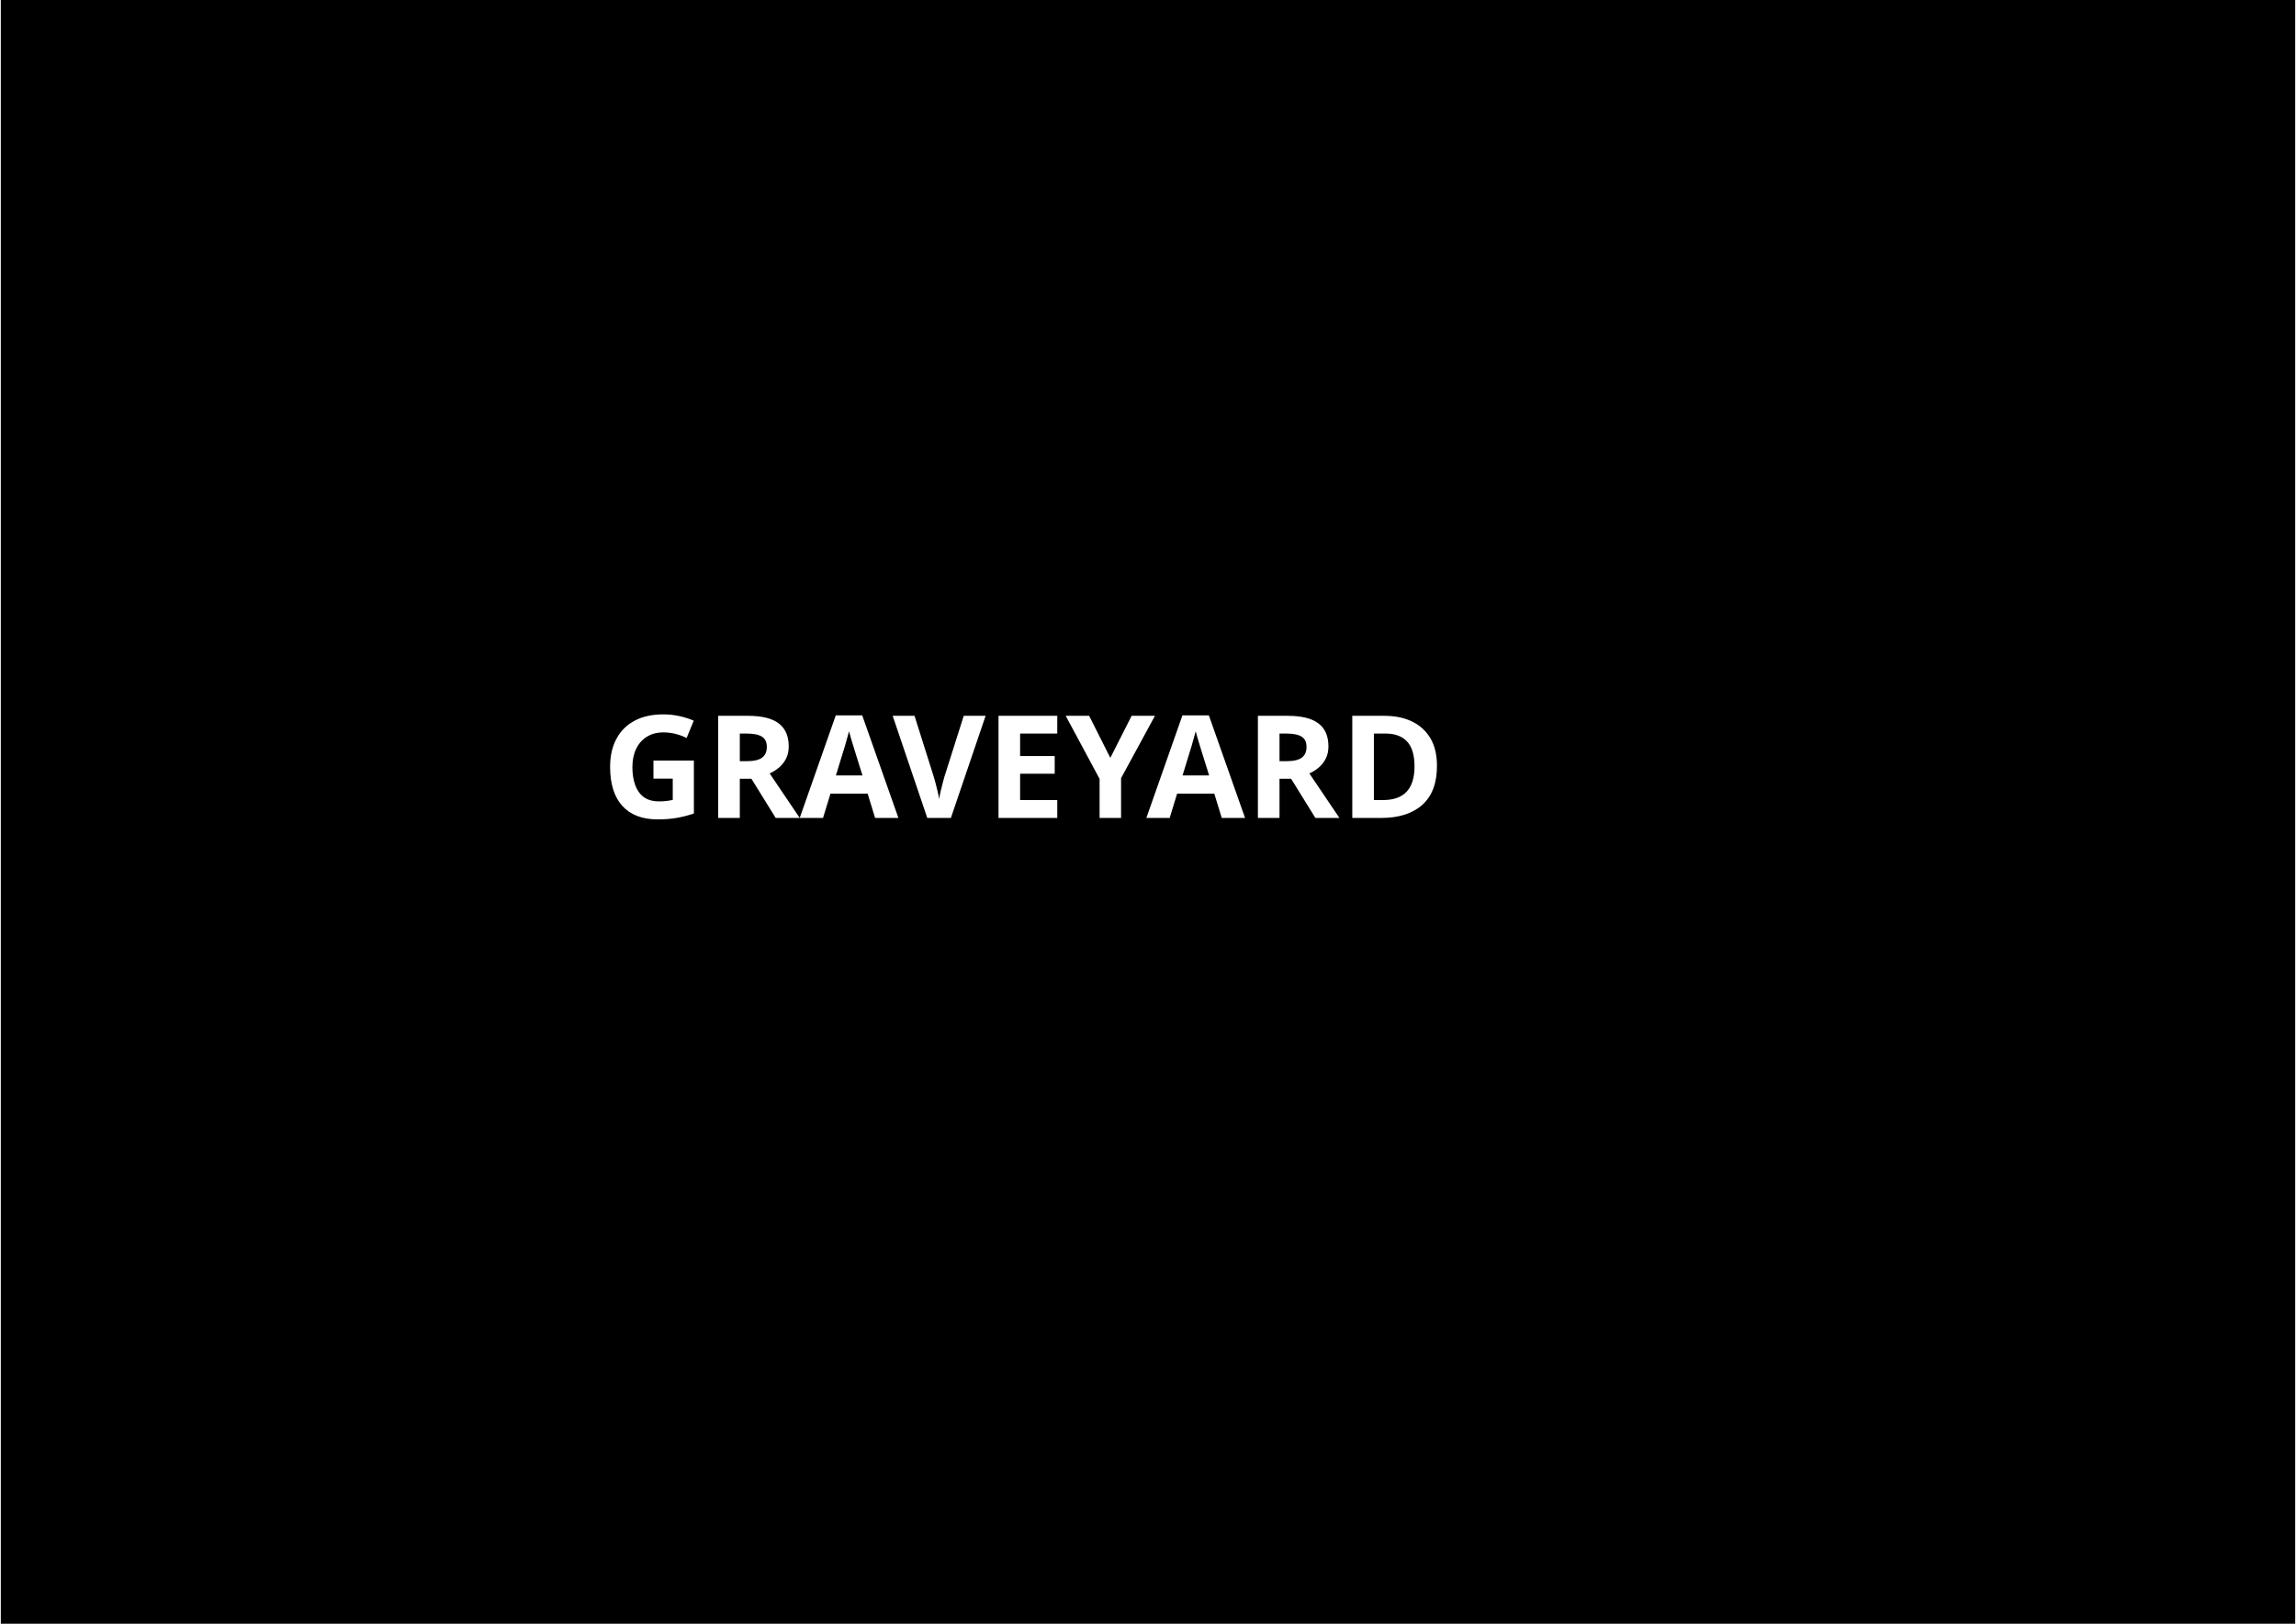
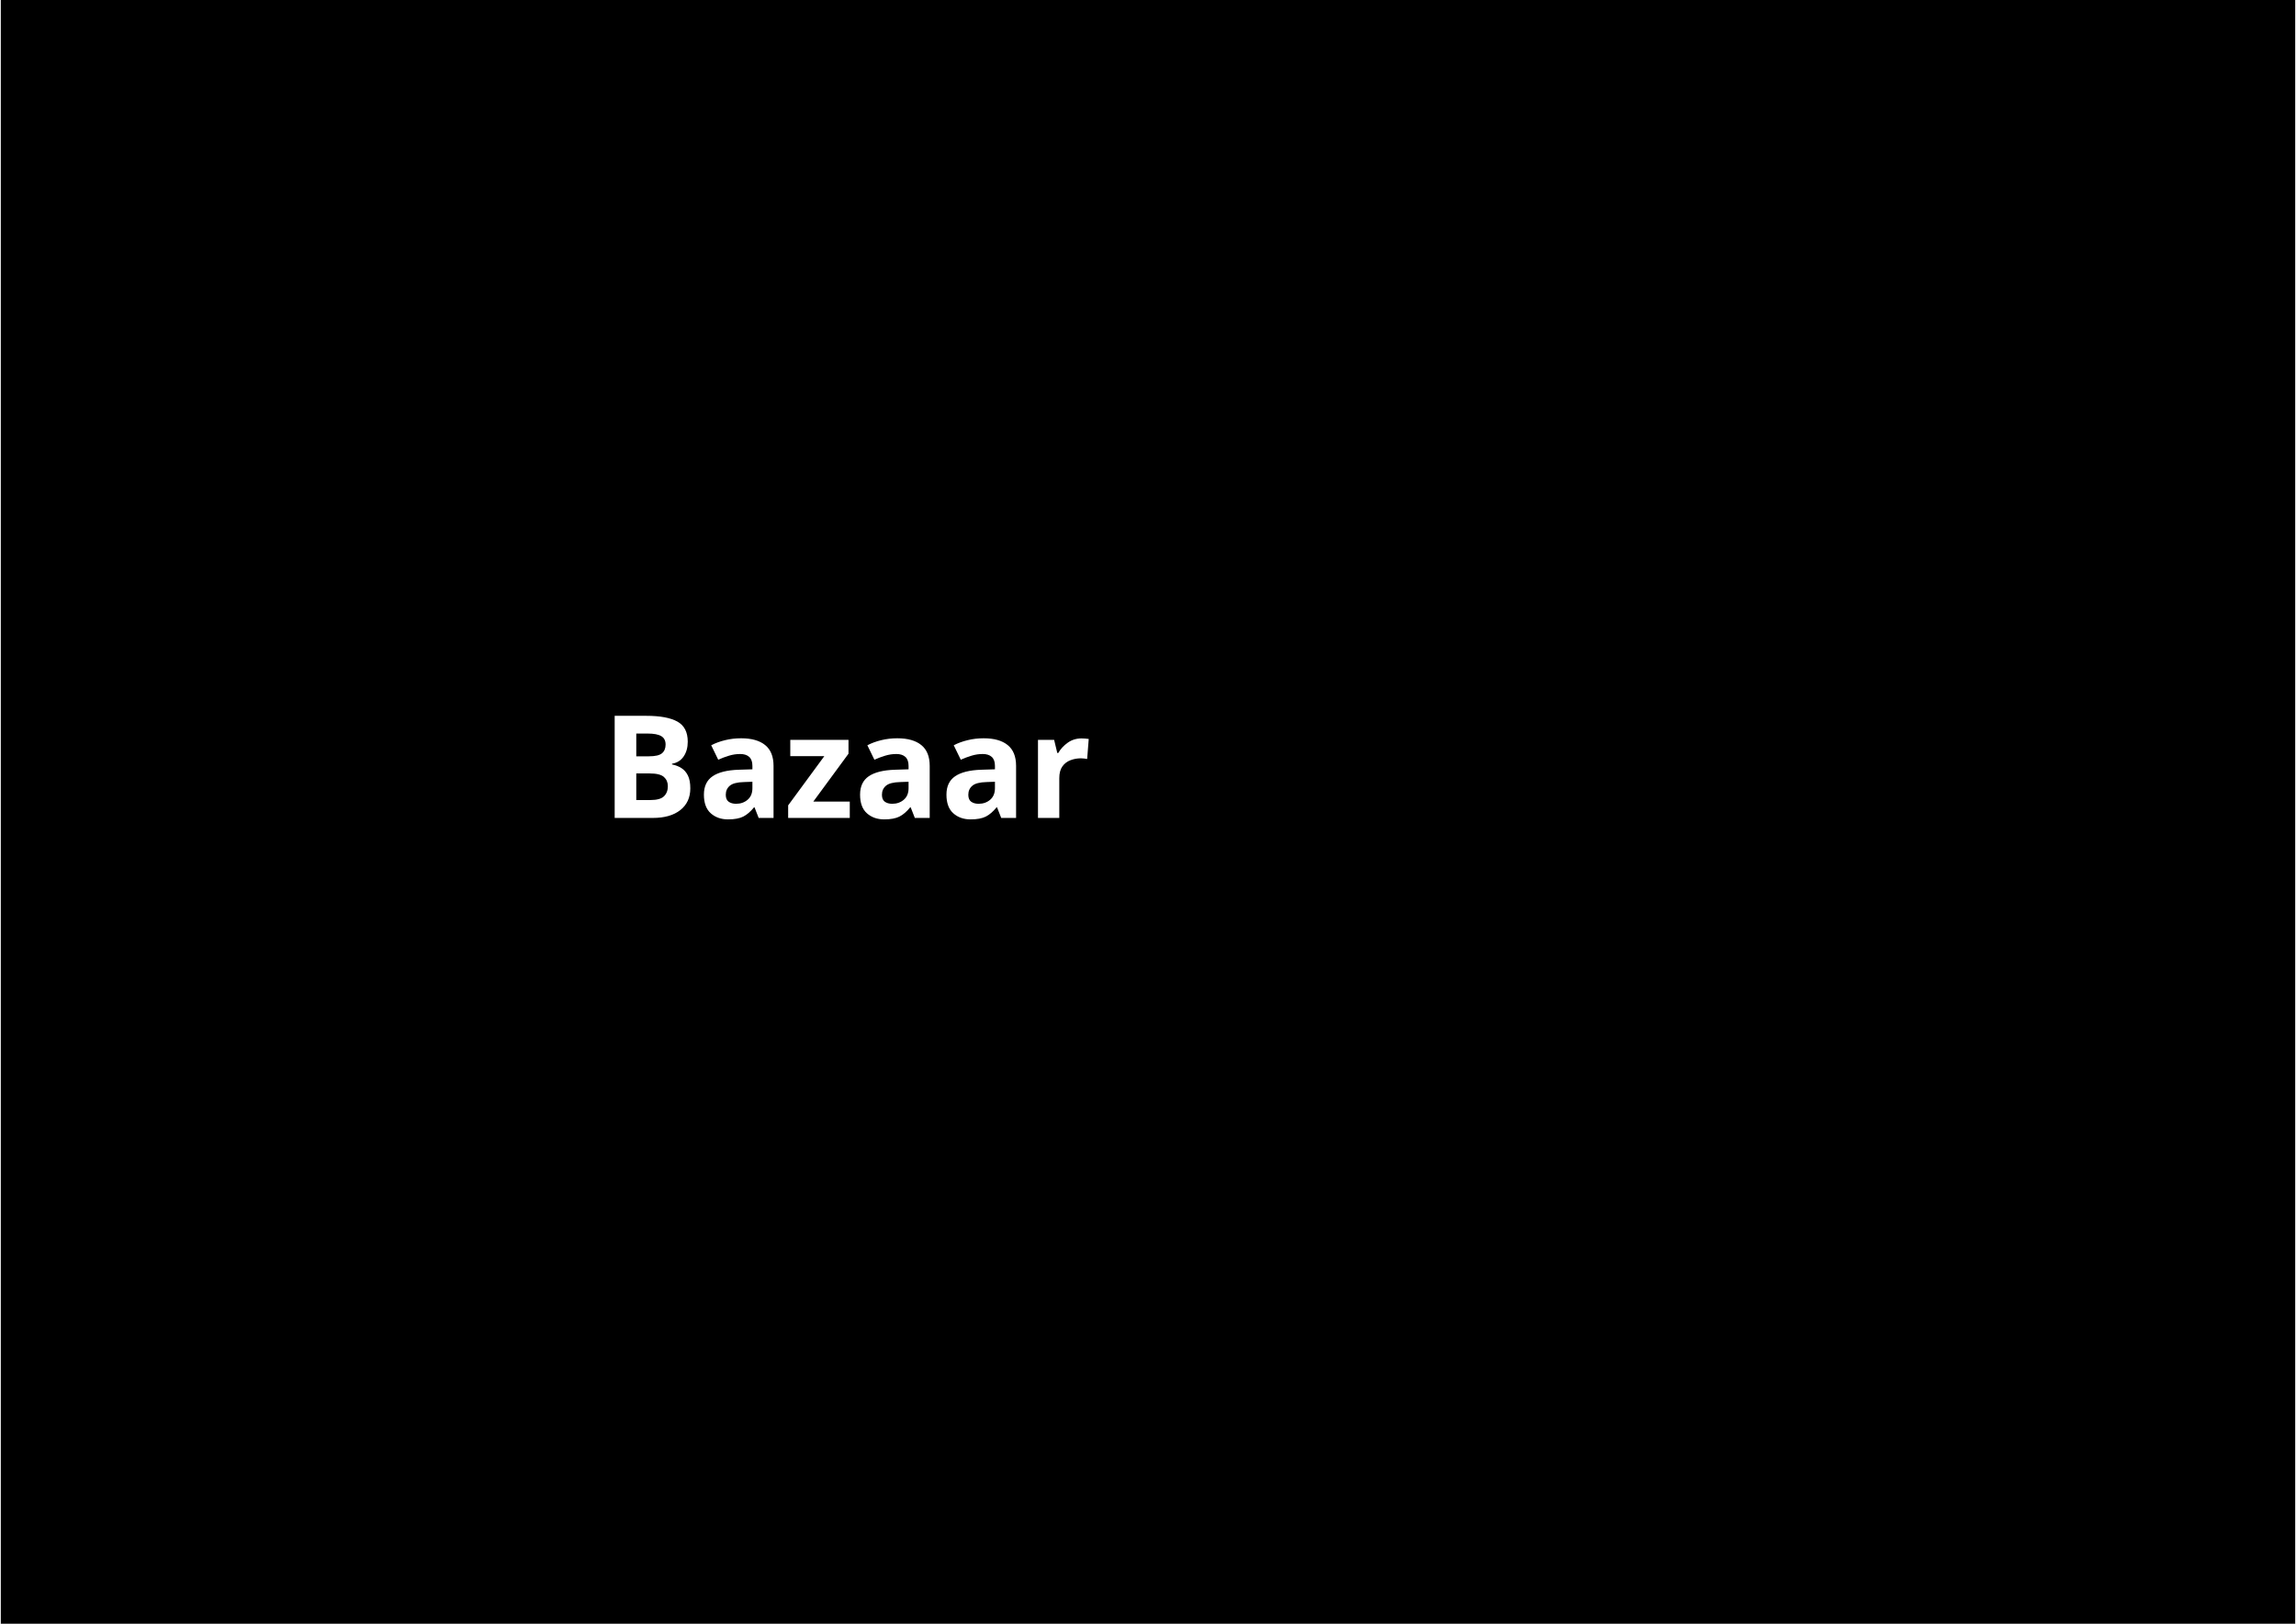
<svg xmlns="http://www.w3.org/2000/svg" version="1.1" id="svg2" width="1122.52" height="793.701" viewBox="0 0 1122.52 793.701">
  <defs id="defs6" />
  <g id="g8" transform="matrix(1.333333,0,0,-1.333333,0,793.7013)">
    <path d="m 0.311,0 h 841.27 V 595.275 H 0.311 Z" style="fill:#000000;fill-opacity:1;fill-rule:nonzero;stroke:none" id="path10" />
    <text xml:space="preserve" transform="matrix(1,0,0,-1,220.6665,295.4072)" style="font-variant:normal;font-weight:bold;font-stretch:normal;font-size:52.437px;font-family:'FSP DEMO -Favela';-inkscape-font-specification:FONTSPRINGDEMO-FavelaBold;writing-mode:lr-tb;fill:#ffffff;fill-opacity:1;fill-rule:nonzero;stroke:none" id="text14">
-       <tspan x="0 51.021 95.749 140.688 191.709 233.553 275.45 328.411 374.975" y="0" id="tspan12">GRAVEYARD</tspan>
+       <tspan x="0 51.021 95.749 140.688 191.709 233.553 275.45 328.411 374.975" y="0" id="tspan12">Bazaar</tspan>
    </text>
  </g>
</svg>
